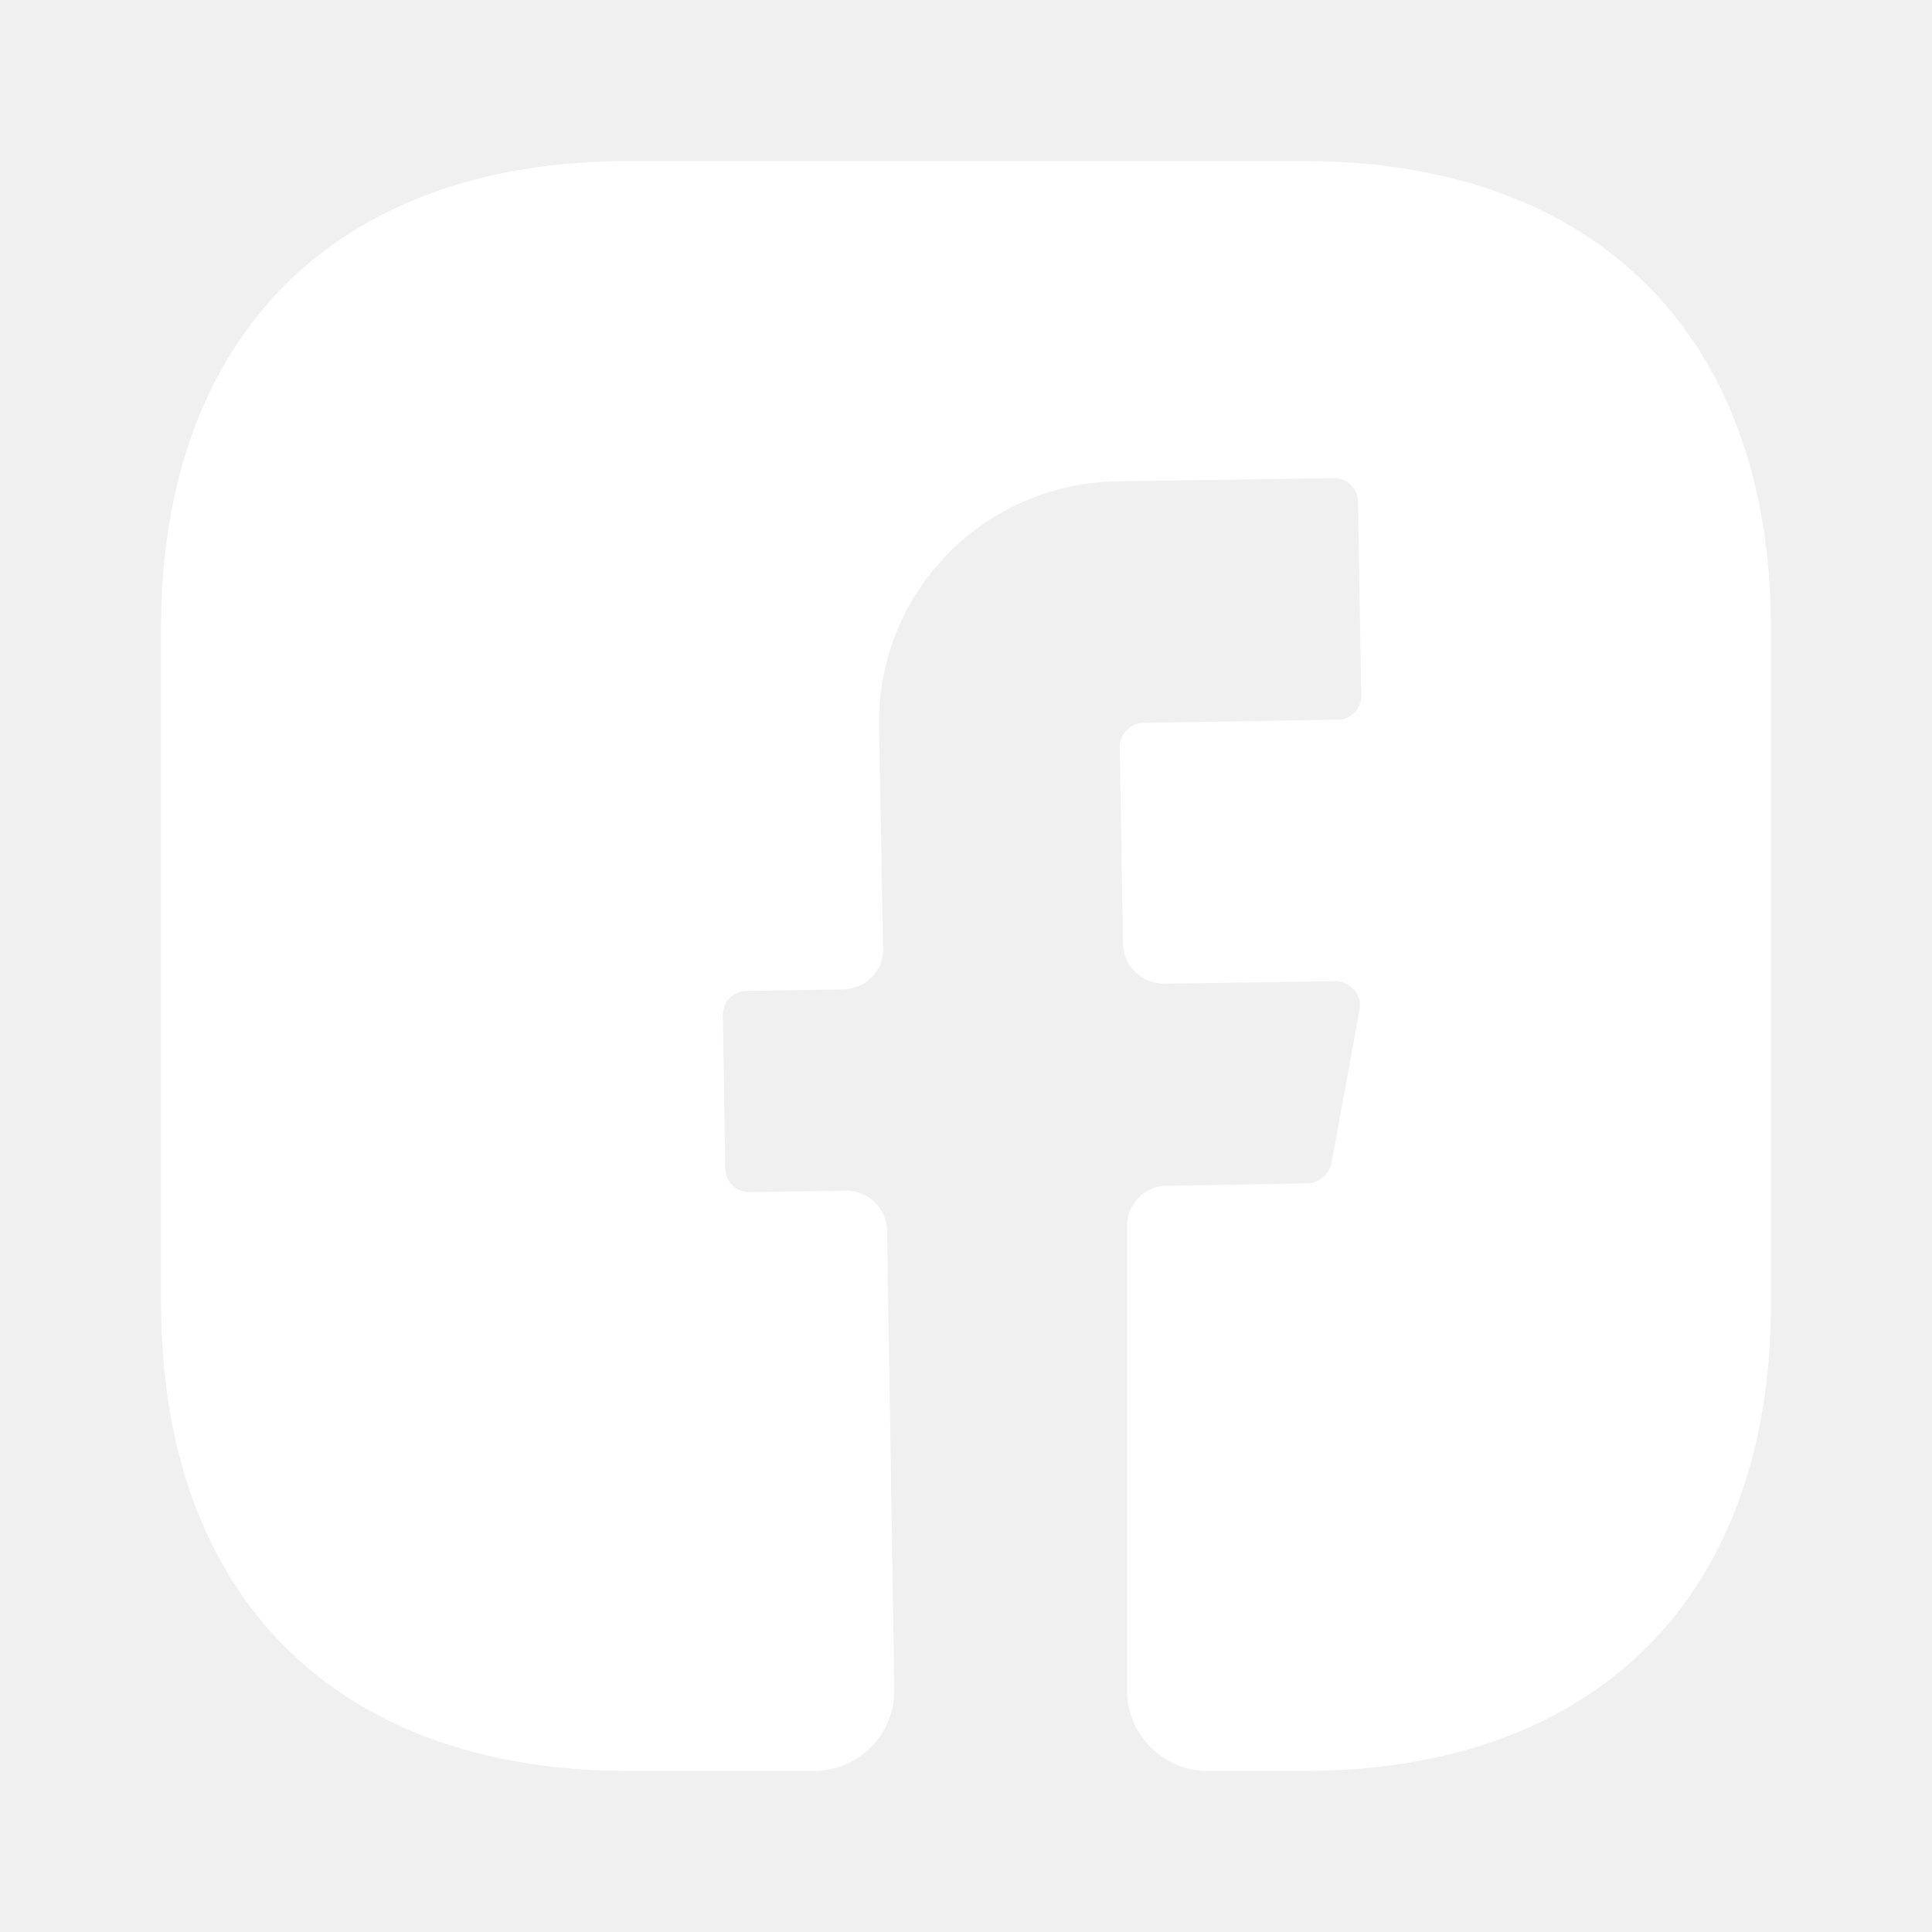
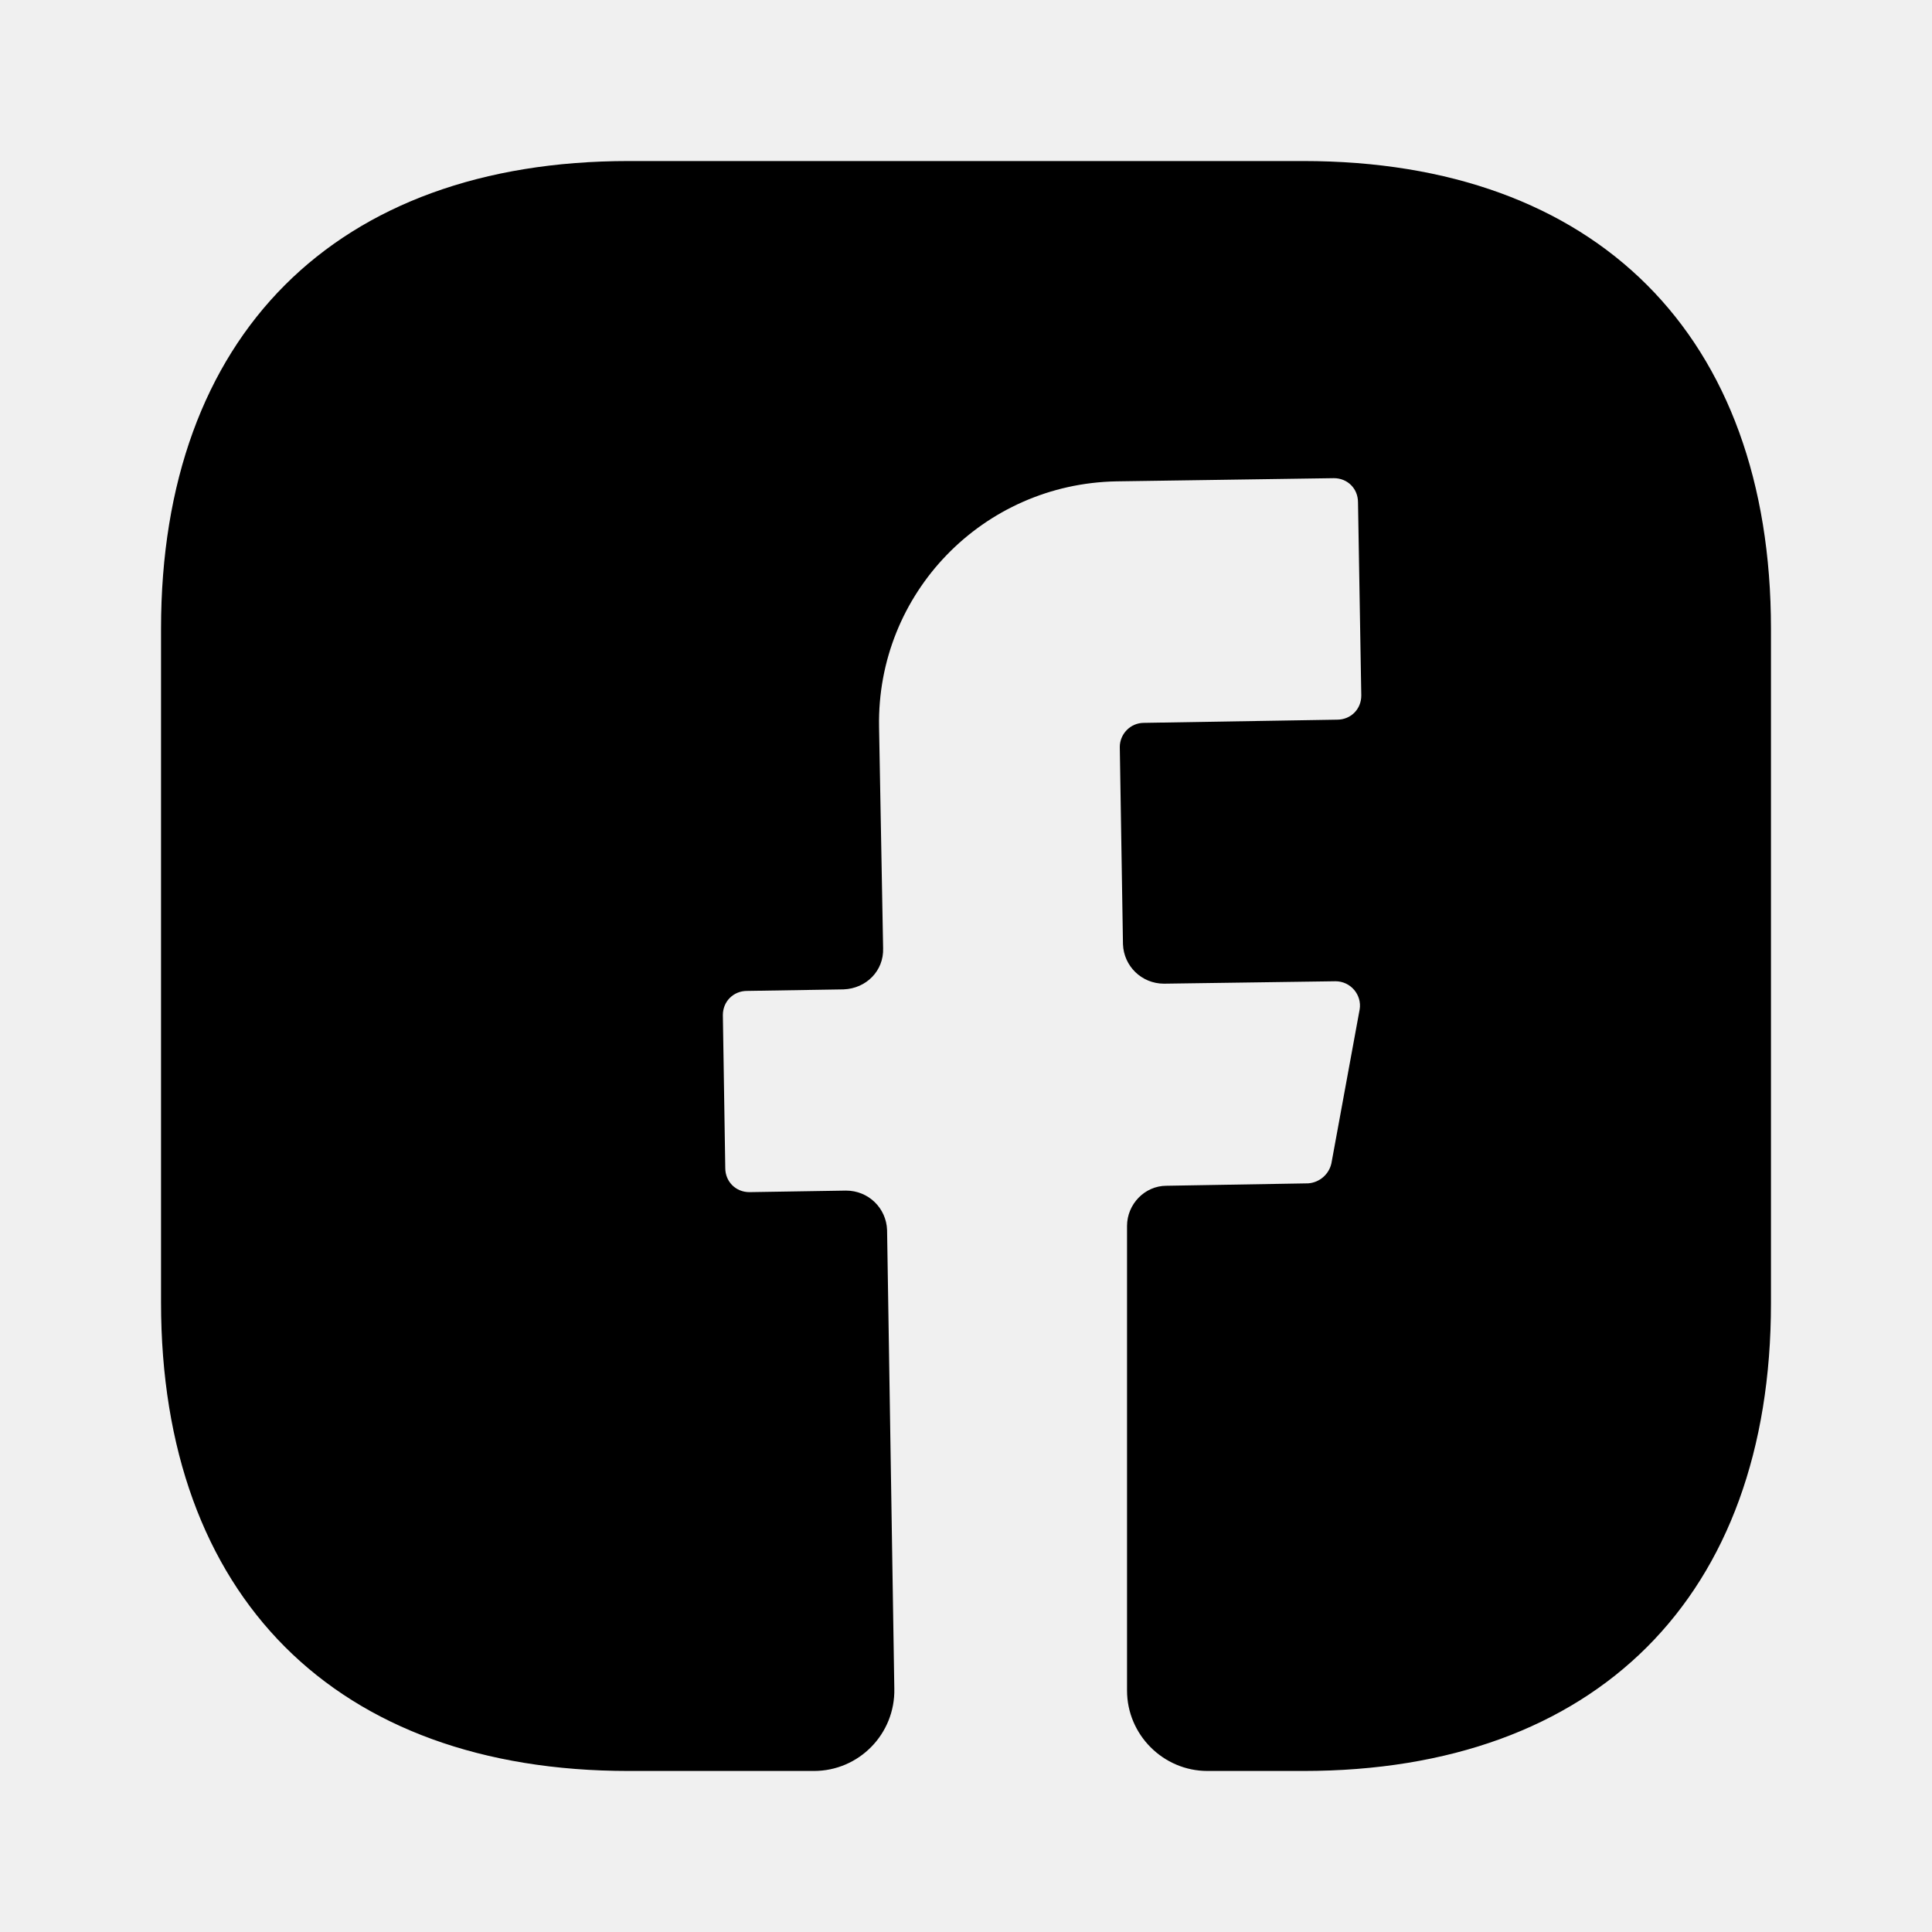
<svg xmlns="http://www.w3.org/2000/svg" width="20" height="20" viewBox="0 0 20 20" fill="none">
  <g id="vuesax/bold/facebook">
    <g id="facebook">
-       <path id="Vector" d="M18.333 13.492C18.333 16.525 16.525 18.333 13.492 18.333H12.5C12.042 18.333 11.667 17.958 11.667 17.5V12.691C11.667 12.466 11.85 12.275 12.075 12.275L13.542 12.25C13.658 12.242 13.758 12.158 13.783 12.041L14.075 10.45C14.1 10.3 13.983 10.158 13.825 10.158L12.05 10.183C11.817 10.183 11.633 10 11.625 9.775L11.592 7.733C11.592 7.6 11.7 7.483 11.842 7.483L13.842 7.45C13.983 7.45 14.092 7.342 14.092 7.2L14.058 5.2C14.058 5.058 13.95 4.95 13.808 4.95L11.558 4.983C10.175 5.008 9.075 6.141 9.1 7.525L9.142 9.816C9.15 10.05 8.967 10.233 8.733 10.242L7.733 10.258C7.592 10.258 7.483 10.367 7.483 10.508L7.508 12.091C7.508 12.233 7.617 12.341 7.758 12.341L8.758 12.325C8.992 12.325 9.175 12.508 9.183 12.733L9.258 17.483C9.267 17.95 8.892 18.333 8.425 18.333H6.508C3.475 18.333 1.667 16.525 1.667 13.483V6.508C1.667 3.475 3.475 1.667 6.508 1.667H13.492C16.525 1.667 18.333 3.475 18.333 6.508V13.492Z" fill="white" />
+       <path id="Vector" d="M18.333 13.492C18.333 16.525 16.525 18.333 13.492 18.333H12.5C12.042 18.333 11.667 17.958 11.667 17.5V12.691C11.667 12.466 11.85 12.275 12.075 12.275L13.542 12.25C13.658 12.242 13.758 12.158 13.783 12.041L14.075 10.45C14.1 10.3 13.983 10.158 13.825 10.158L12.05 10.183C11.817 10.183 11.633 10 11.625 9.775L11.592 7.733C11.592 7.6 11.7 7.483 11.842 7.483L13.842 7.45C13.983 7.45 14.092 7.342 14.092 7.2L14.058 5.2C14.058 5.058 13.95 4.95 13.808 4.95L11.558 4.983C10.175 5.008 9.075 6.141 9.1 7.525L9.142 9.816C9.15 10.05 8.967 10.233 8.733 10.242L7.733 10.258C7.592 10.258 7.483 10.367 7.483 10.508L7.508 12.091C7.508 12.233 7.617 12.341 7.758 12.341L8.758 12.325C8.992 12.325 9.175 12.508 9.183 12.733L9.258 17.483C9.267 17.95 8.892 18.333 8.425 18.333H6.508C3.475 18.333 1.667 16.525 1.667 13.483V6.508C1.667 3.475 3.475 1.667 6.508 1.667H13.492C16.525 1.667 18.333 3.475 18.333 6.508V13.492Z" fill="currentColor" />
    </g>
  </g>
</svg>
